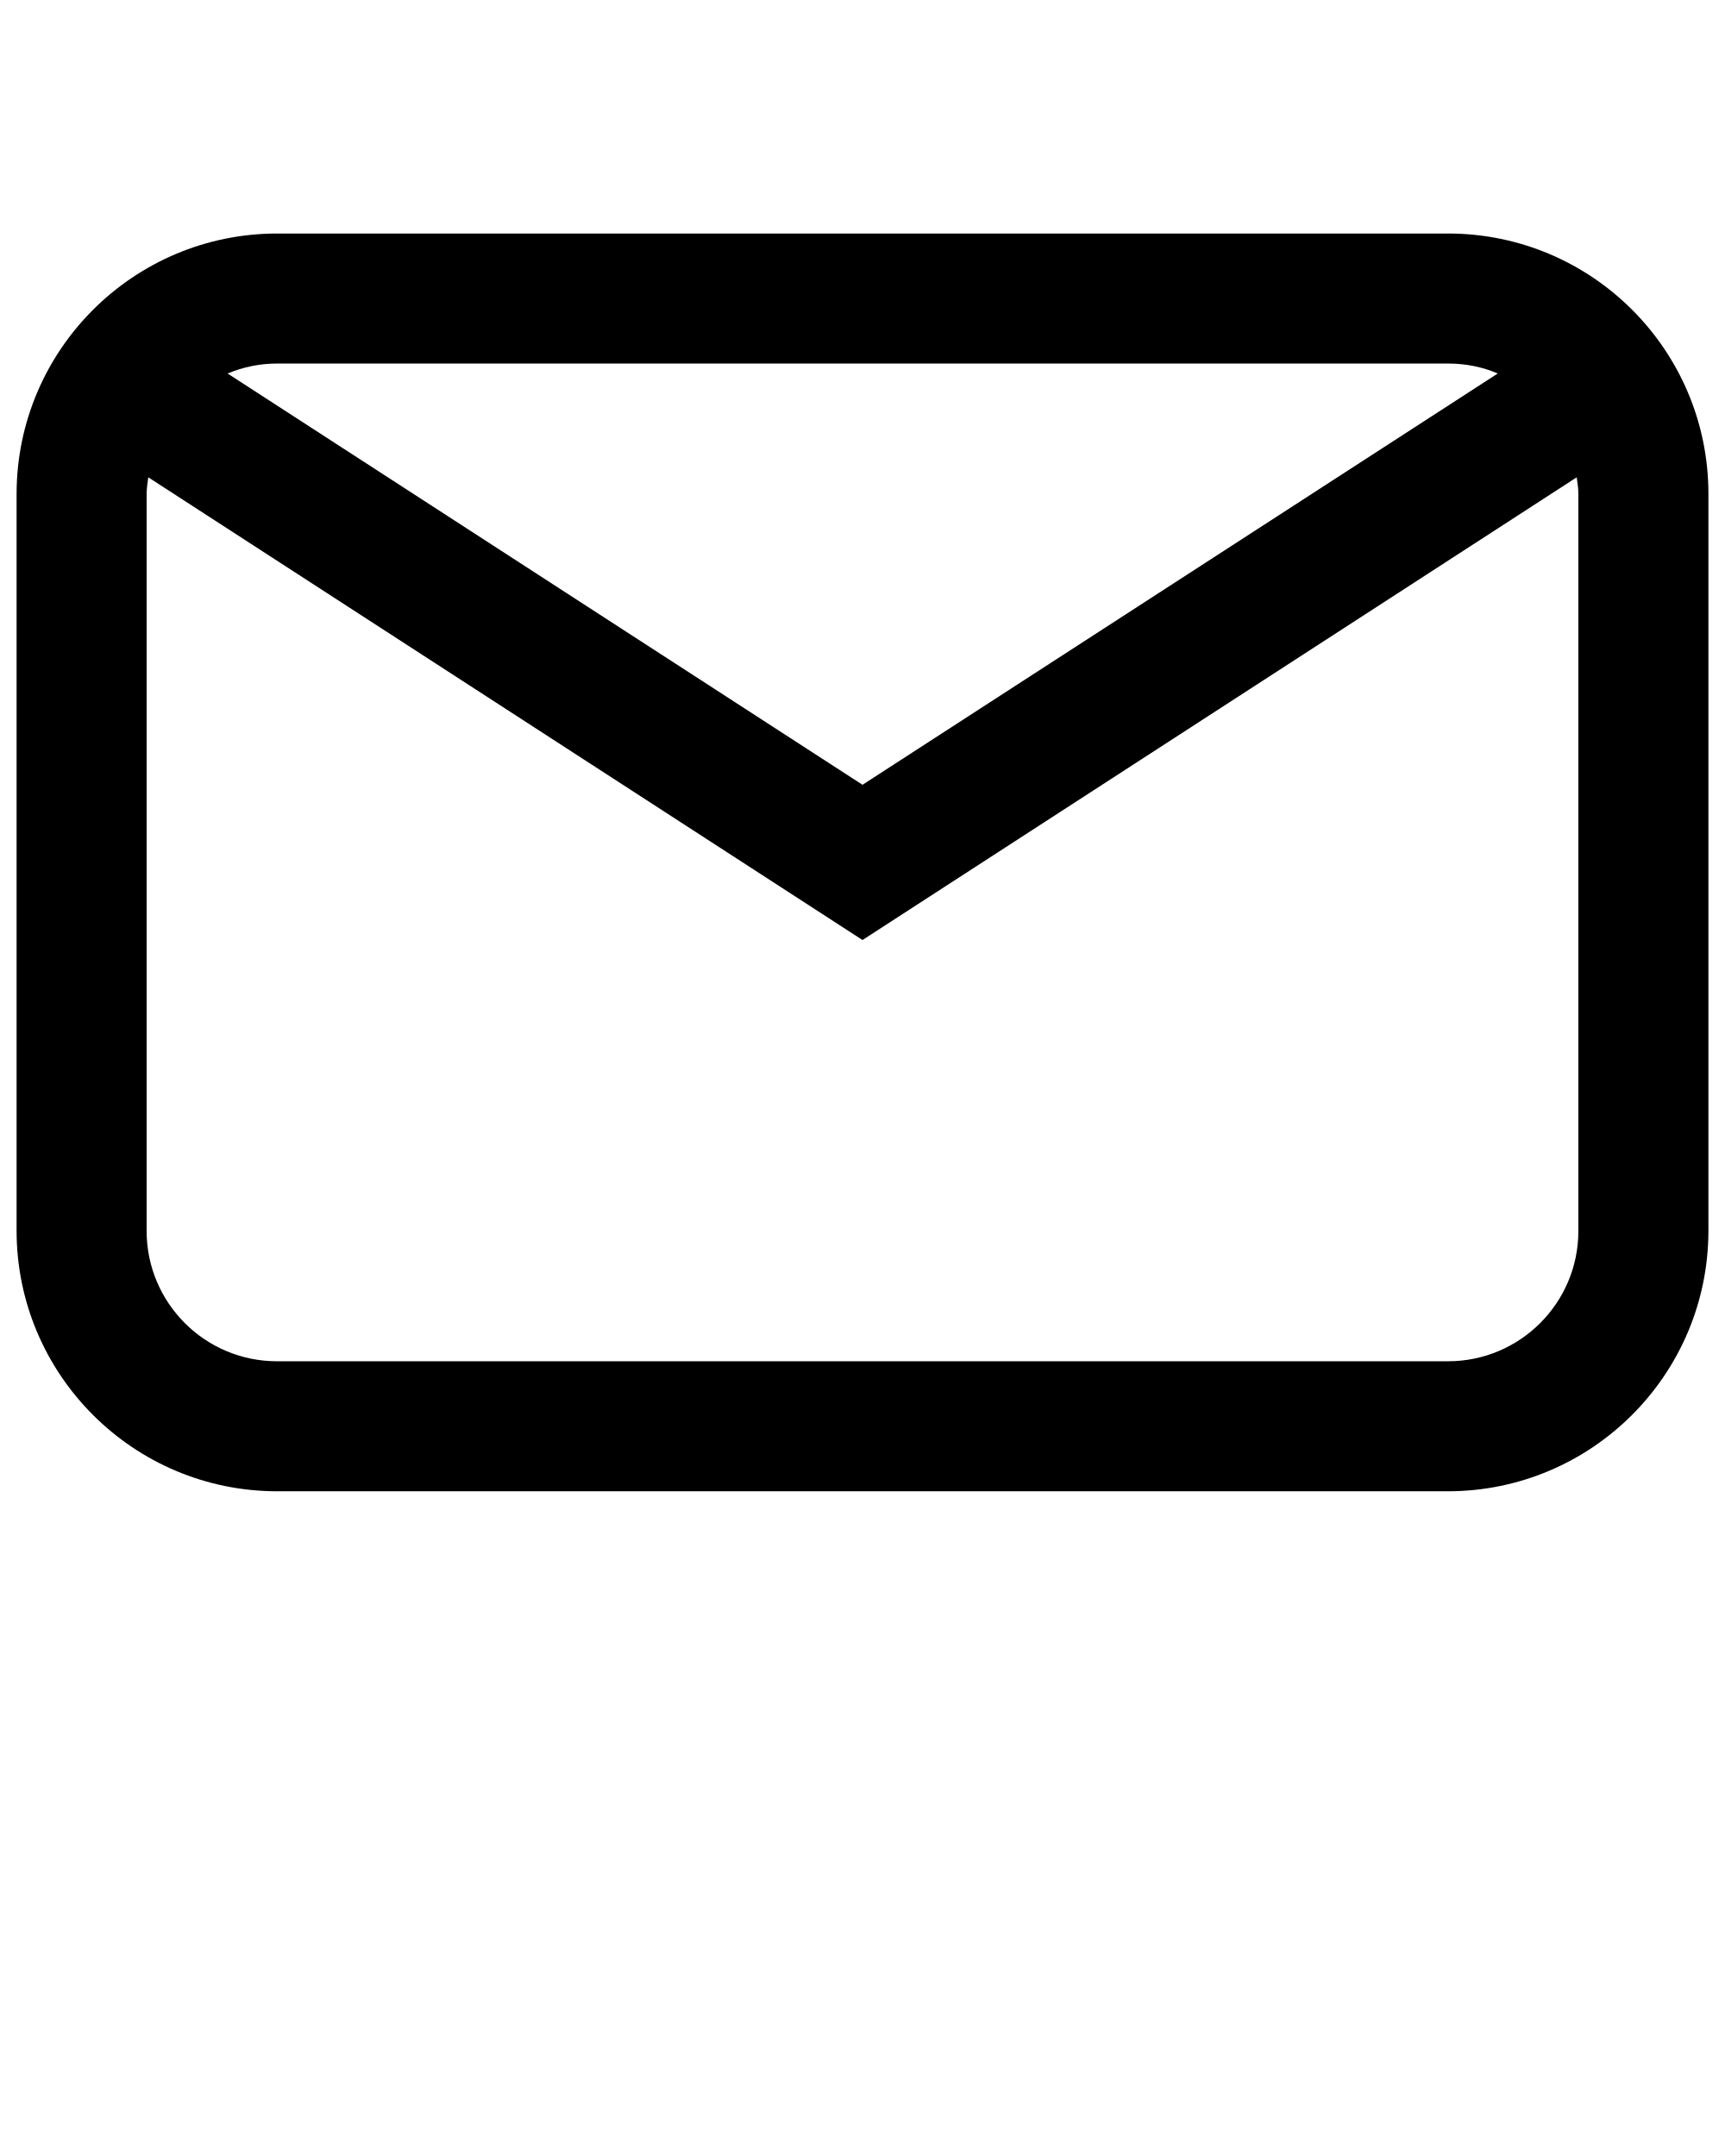
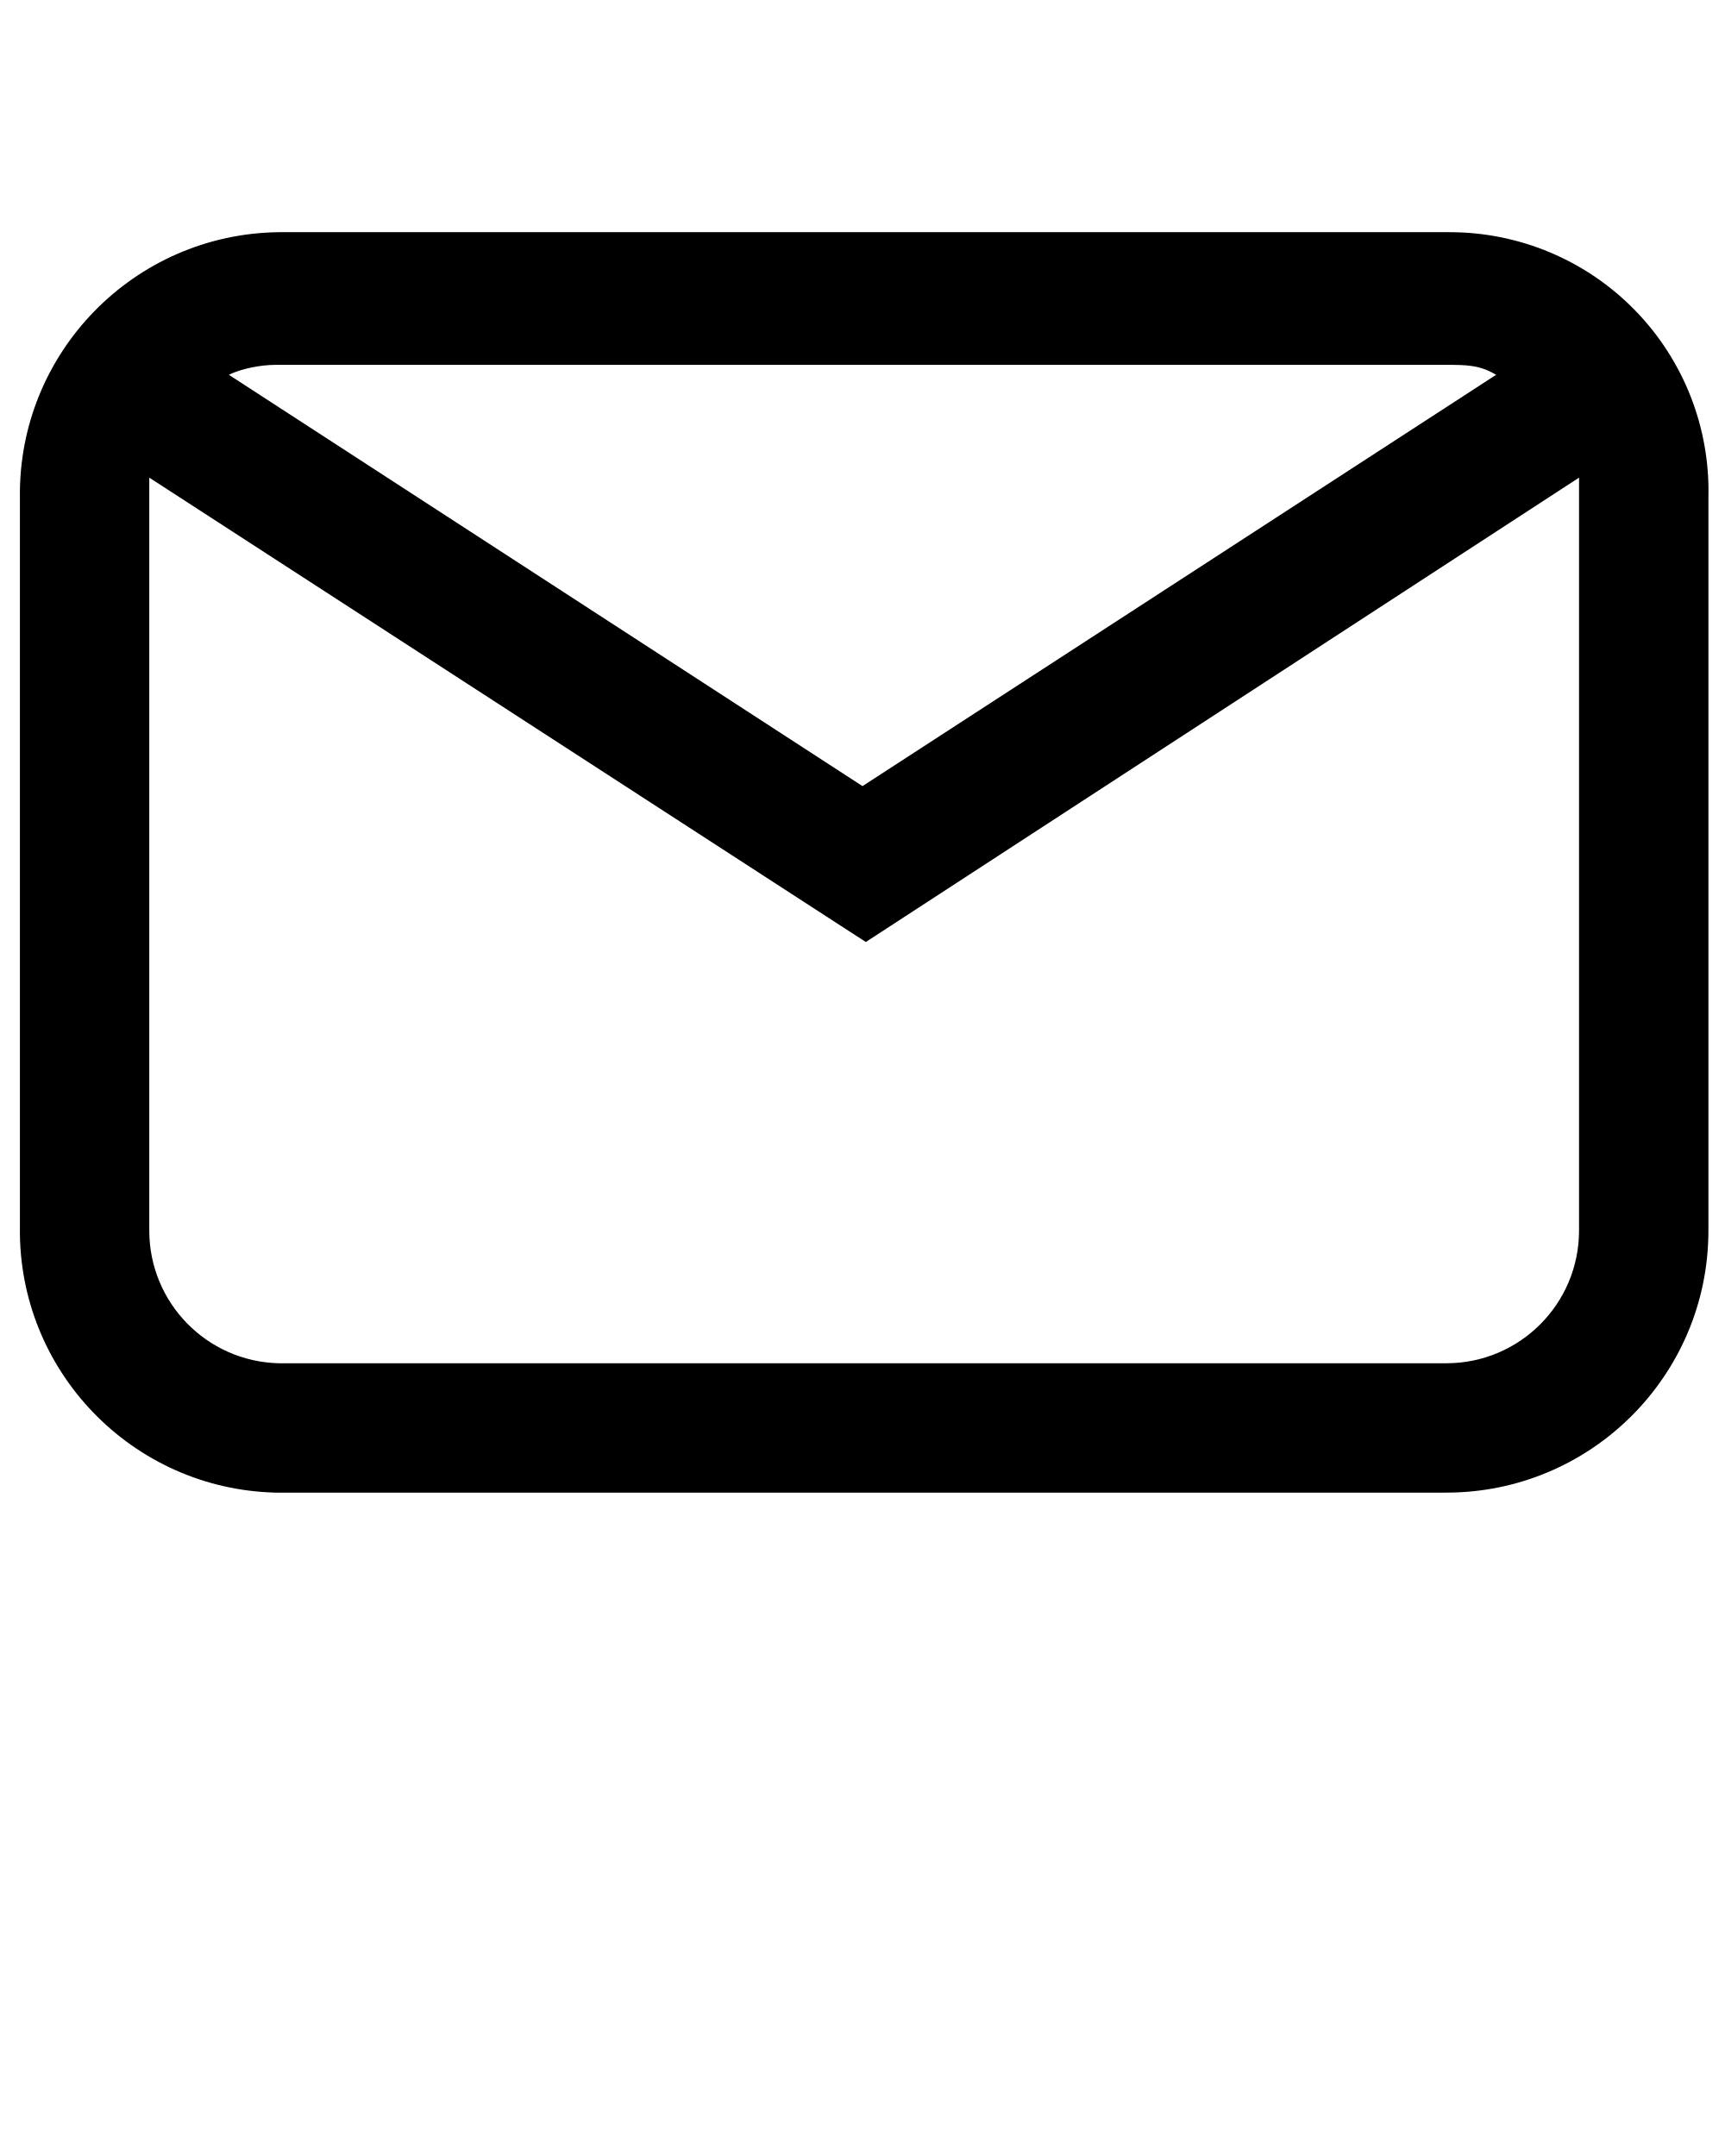
<svg xmlns="http://www.w3.org/2000/svg" viewBox="0 0 52 65">
-   <path d="M43.65 7.04H8.35A7.86 7.86 0 0 0 .5 14.88v22.23a7.86 7.86 0 0 0 7.85 7.85h35.3a7.86 7.86 0 0 0 7.85-7.84V14.89a7.85 7.85 0 0 0-7.85-7.85zm0 3.92c.53 0 1.03.1 1.5.3L26 23.66 6.86 11.26c.46-.19.96-.3 1.49-.3h35.3zm3.93 26.16a3.93 3.93 0 0 1-3.93 3.92H8.35a3.93 3.93 0 0 1-3.93-3.92V14.89c0-.17.03-.34.05-.5L26 28.34l21.53-13.95c.02.16.05.32.05.5v22.23z" />
+   <path d="M43.6 7H8.4a7.9 7.9 0 0 0-7.8 8v22a7.9 7.9 0 0 0 7.7 8h35.3a7.9 7.9 0 0 0 7.9-7.9V15a7.8 7.8 0 0 0-7.8-8zm0 4c.6 0 1 0 1.5.3L26 23.7 6.9 11.3c.4-.2 1-.3 1.4-.3h35.3zm4 26.1a4 4 0 0 1-4 4H8.4a4 4 0 0 1-3.9-4V14.4l21.6 14 21.5-14V37z" />
</svg>
